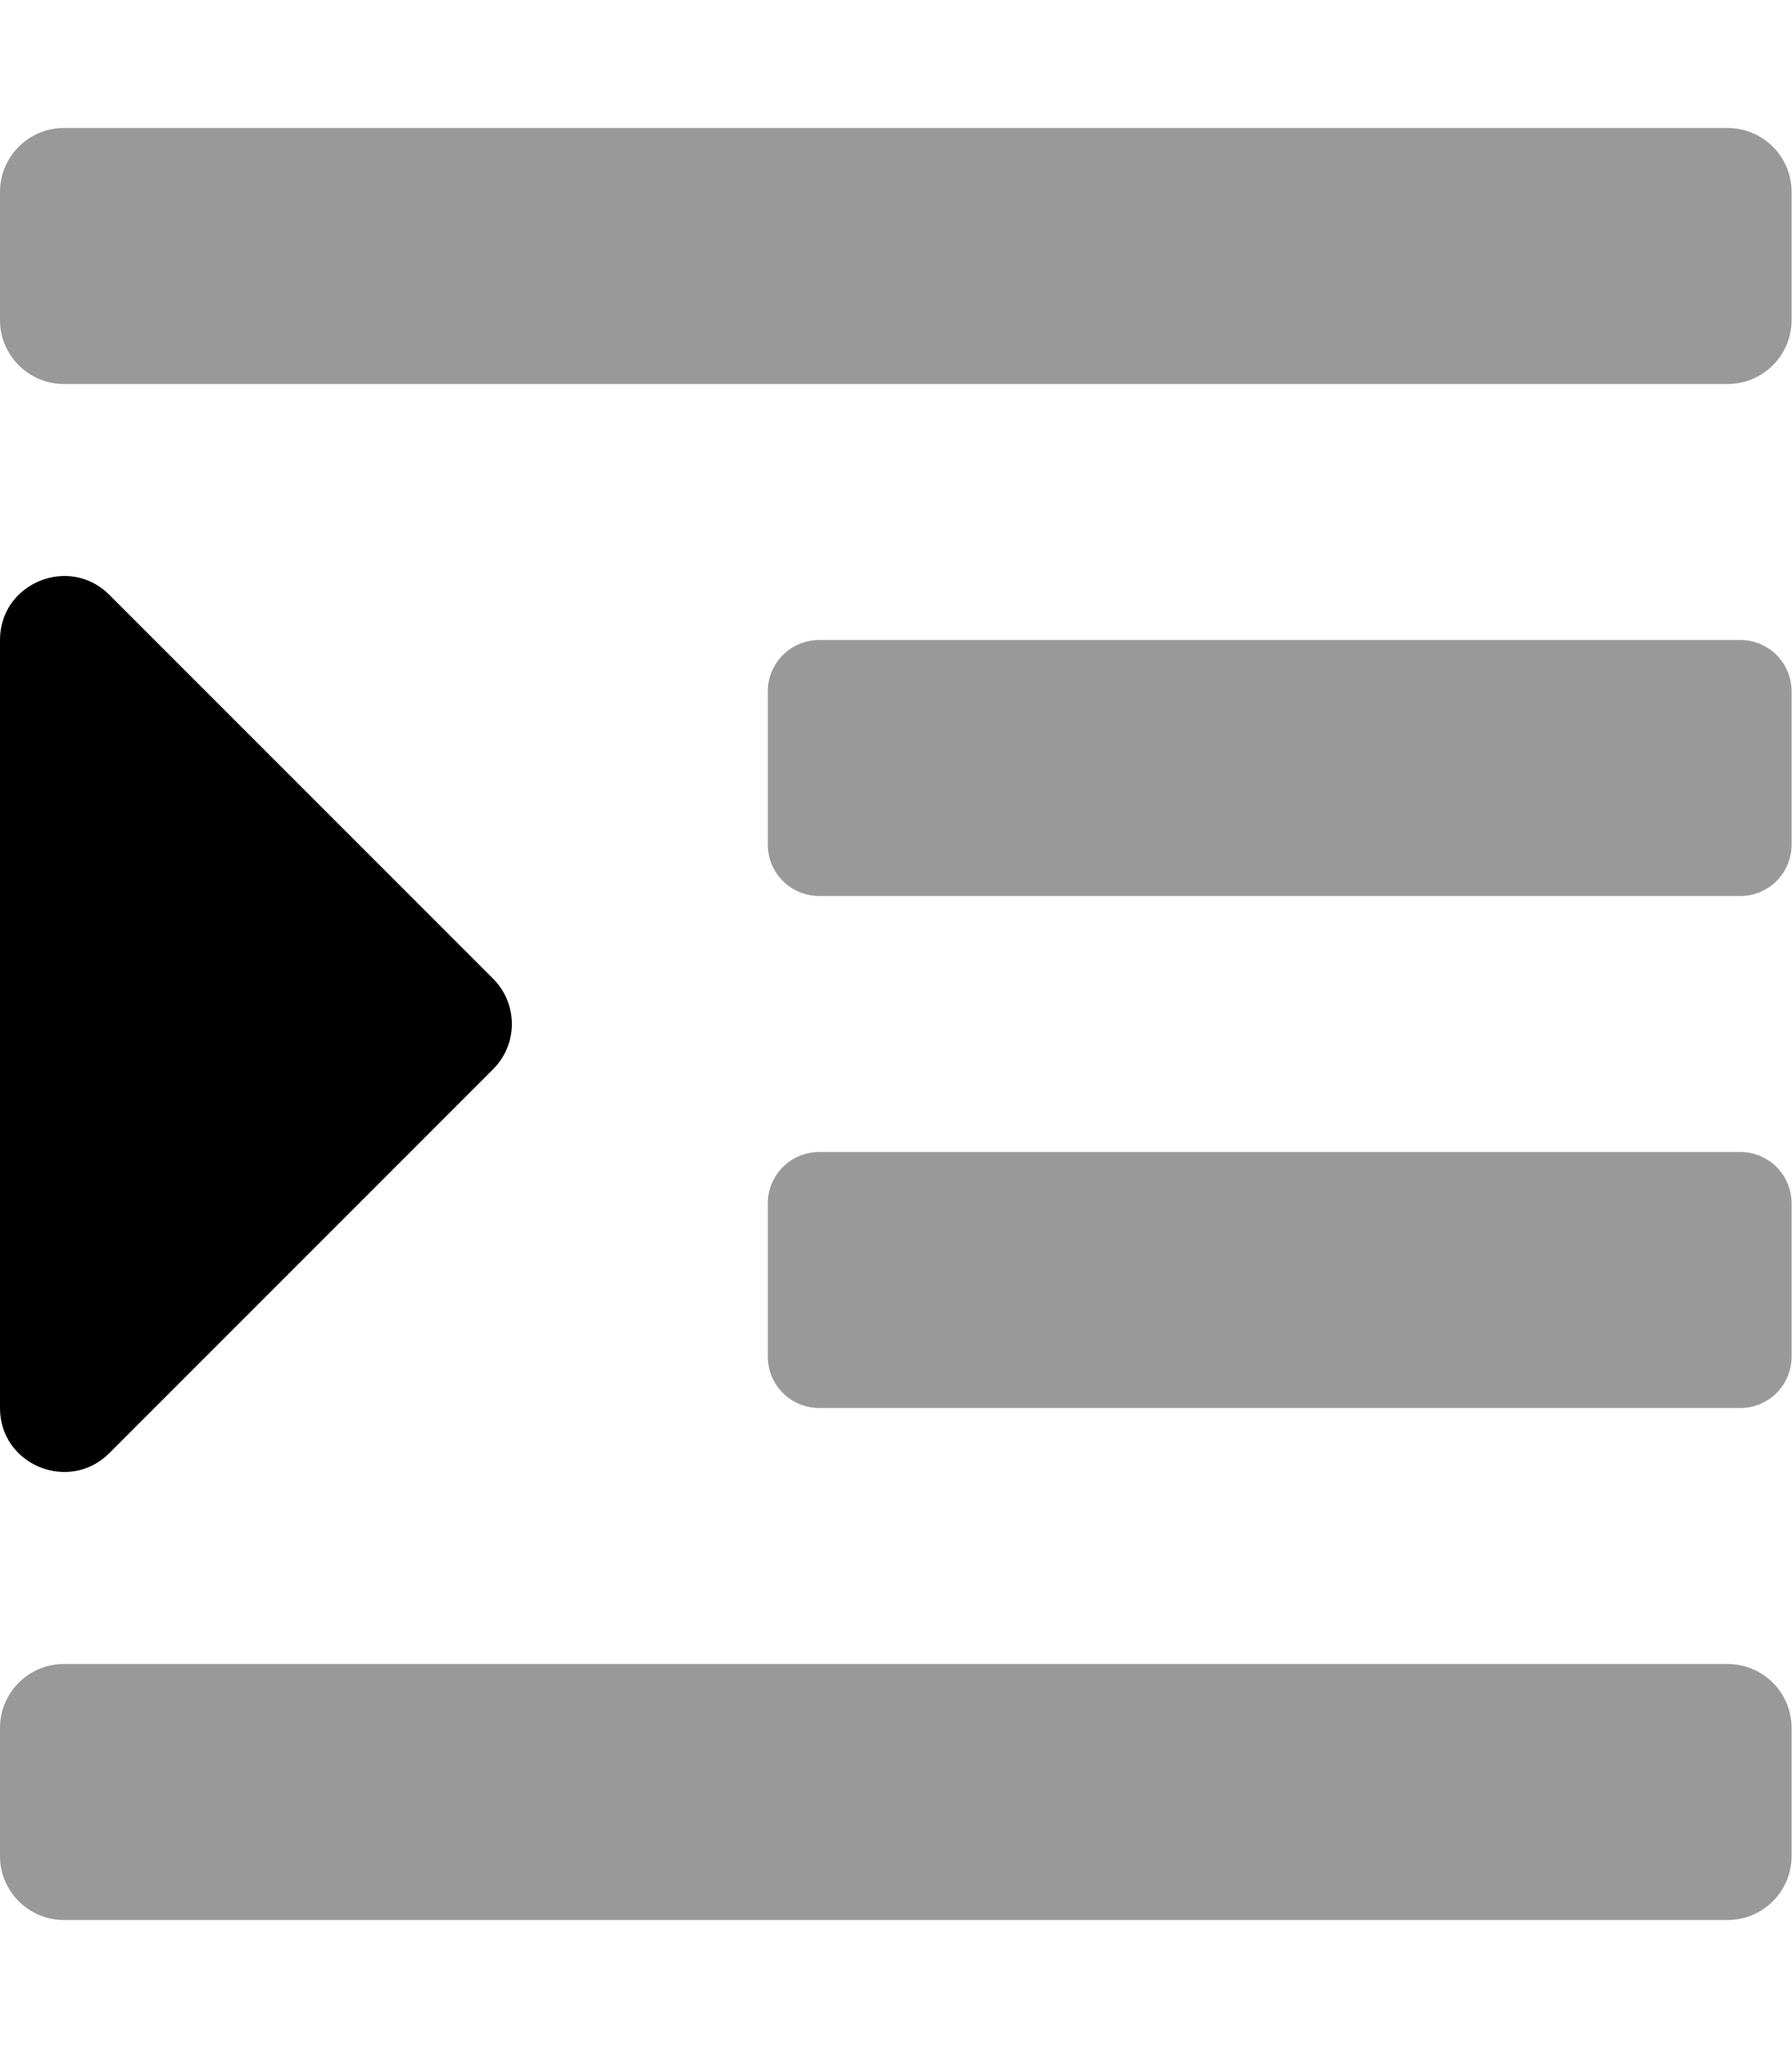
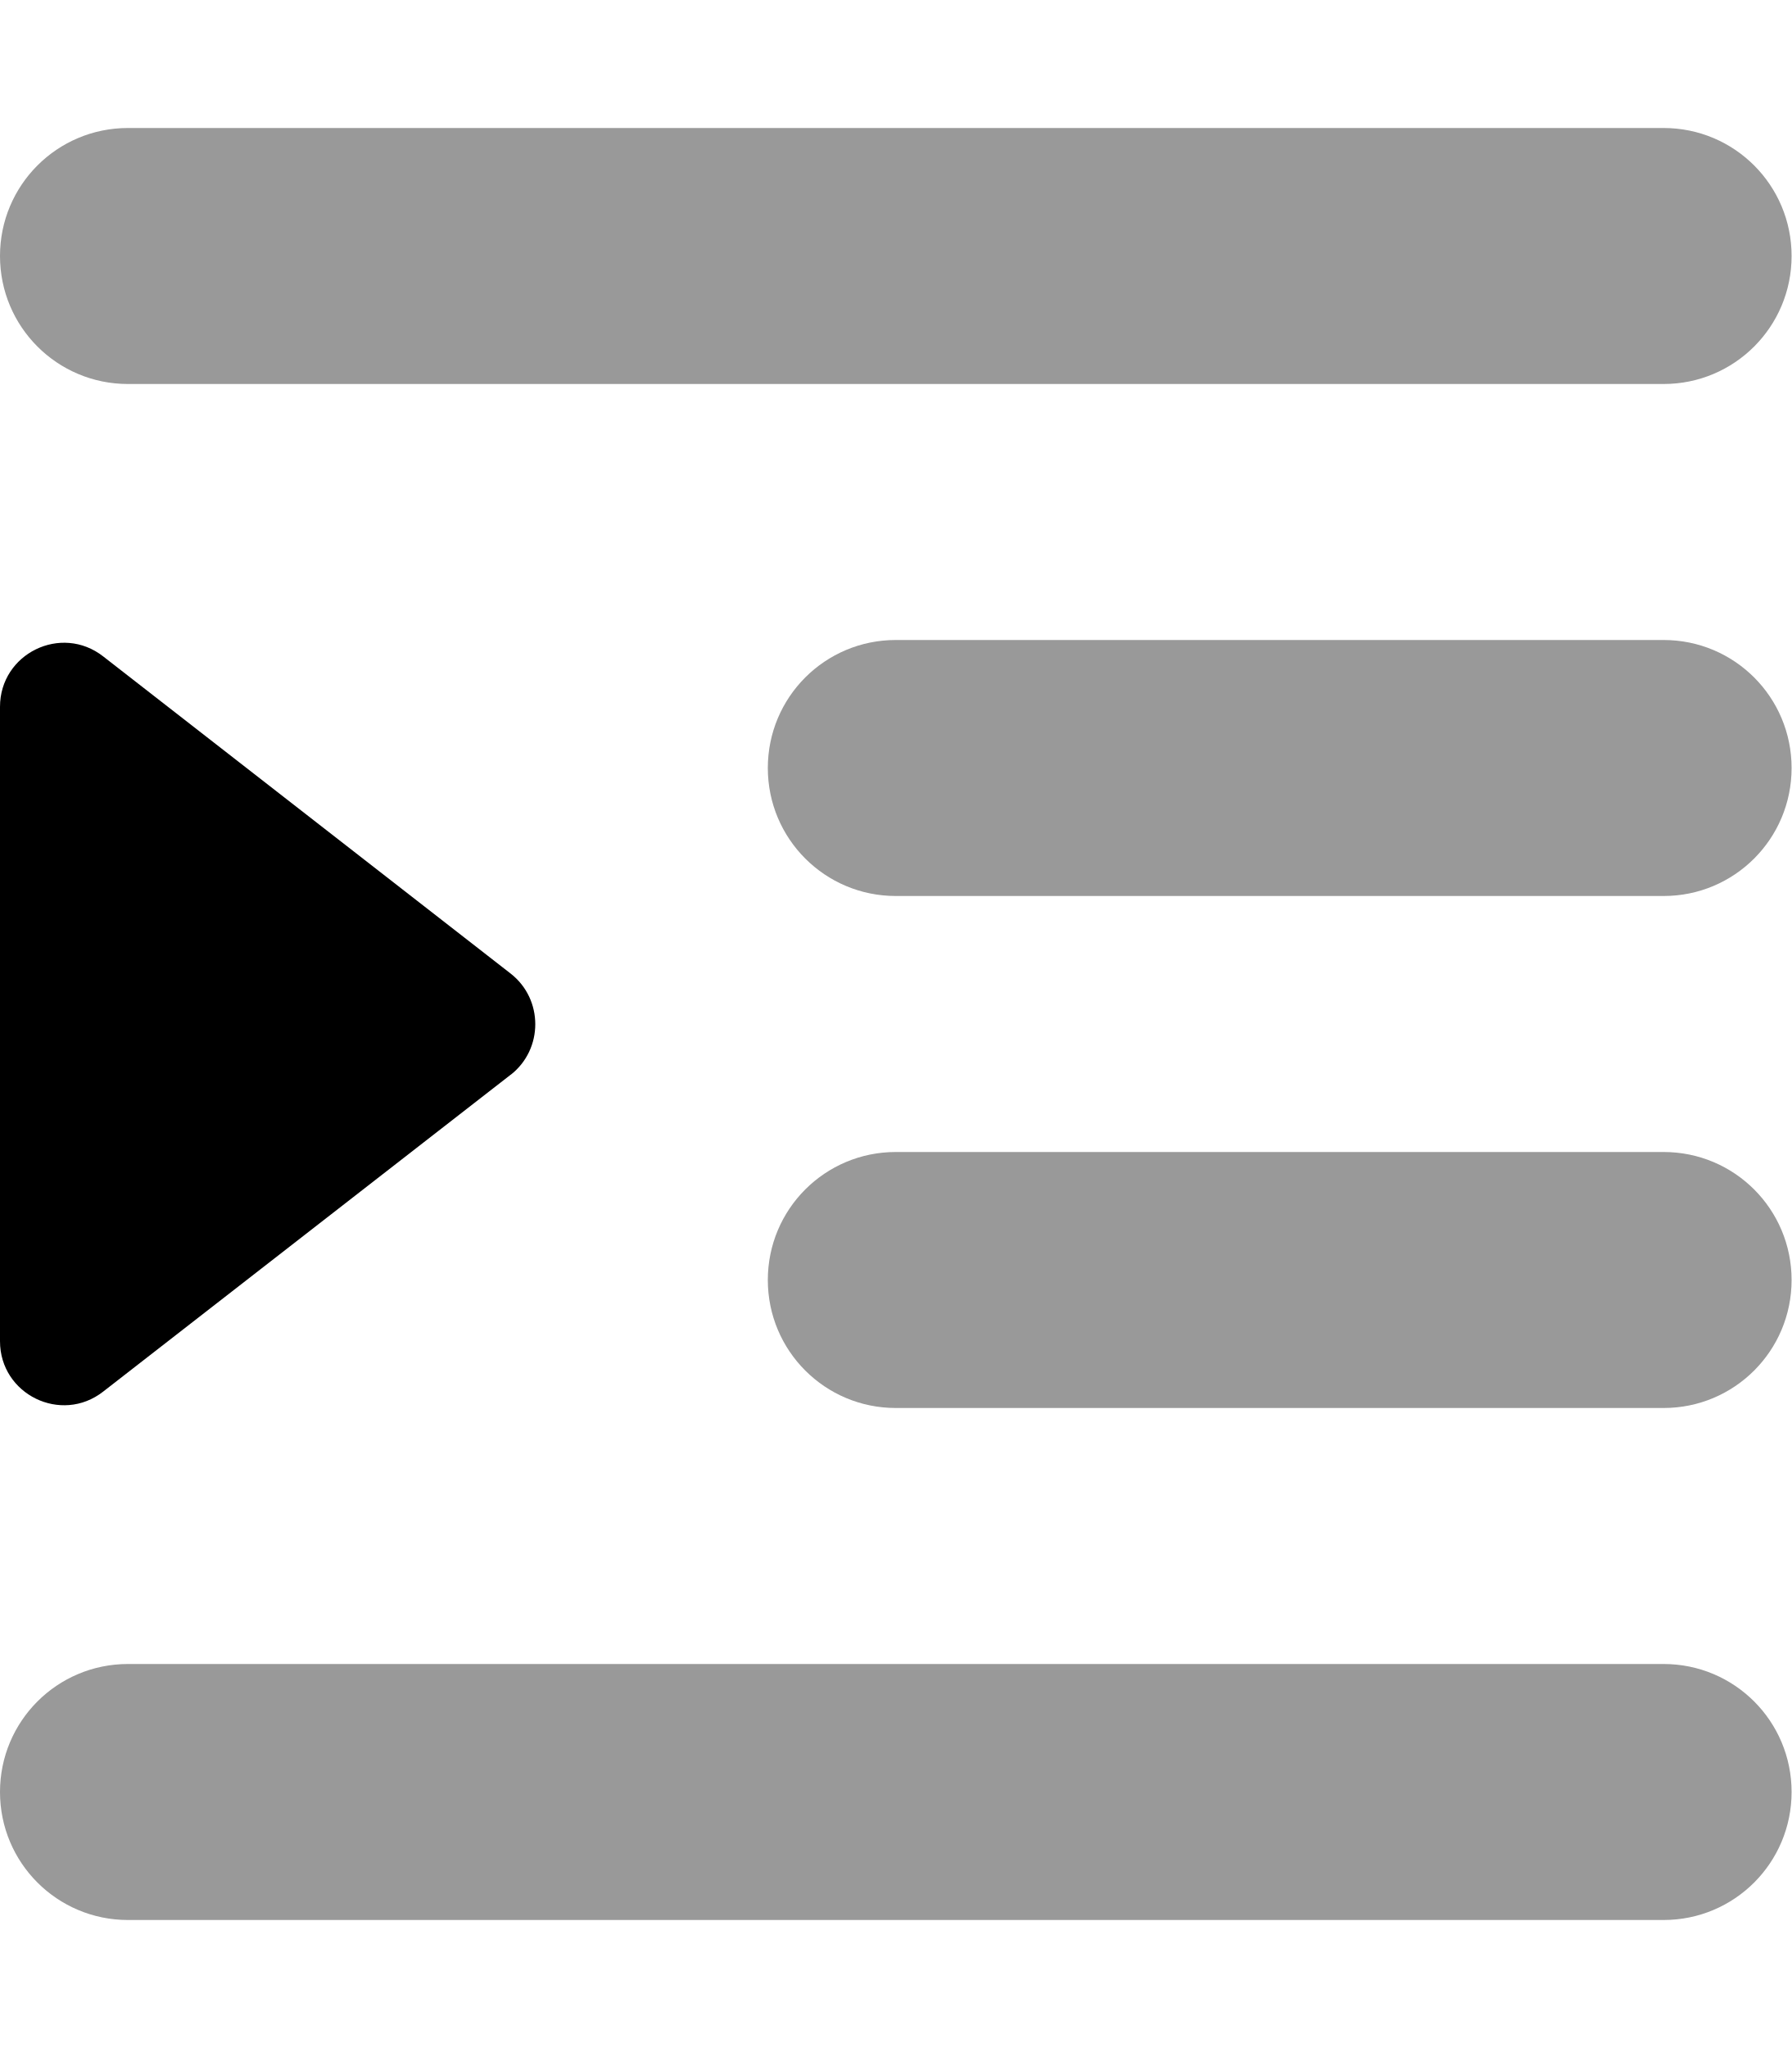
- <svg xmlns="http://www.w3.org/2000/svg" aria-hidden="true" focusable="false" data-prefix="fad" data-icon="indent" class="svg-inline--fa fa-indent fa-w-14" role="img" viewBox="0 0 448 512">
-   <g class="fa-group">
-     <path class="fa-secondary" fill="currentColor" d="M432 416H16a16 16 0 0 0-16 16v32a16 16 0 0 0 16 16h416a16 16 0 0 0 16-16v-32a16 16 0 0 0-16-16zm3.17-128H204.83A12.82 12.82 0 0 0 192 300.83v38.34A12.82 12.82 0 0 0 204.83 352h230.34A12.82 12.82 0 0 0 448 339.17v-38.34A12.82 12.82 0 0 0 435.17 288zm0-128H204.83A12.82 12.82 0 0 0 192 172.83v38.34A12.82 12.82 0 0 0 204.83 224h230.34A12.82 12.82 0 0 0 448 211.17v-38.34A12.82 12.82 0 0 0 435.17 160zM432 32H16A16 16 0 0 0 0 48v32a16 16 0 0 0 16 16h416a16 16 0 0 0 16-16V48a16 16 0 0 0-16-16z" opacity="0.4" />
-     <path class="fa-primary" fill="currentColor" d="M27.31 363.3l96-96a16 16 0 0 0 0-22.62l-96-96C17.27 138.66 0 145.78 0 160v192c0 14.31 17.33 21.3 27.31 11.3z" />
-   </g>
+ <svg xmlns="http://www.w3.org/2000/svg" viewBox="0 0 448 512">
+   <path opacity="0.4" d="M0 64C0 46.3 14.3 32 32 32l384 0c17.7 0 32 14.3 32 32s-14.3 32-32 32L32 96C14.3 96 0 81.7 0 64zM192 192c0-17.7 14.3-32 32-32l192 0c17.7 0 32 14.3 32 32s-14.3 32-32 32l-192 0c-17.7 0-32-14.3-32-32zm32 96l192 0c17.7 0 32 14.3 32 32s-14.3 32-32 32l-192 0c-17.7 0-32-14.3-32-32s14.3-32 32-32zM0 448c0-17.7 14.3-32 32-32l384 0c17.7 0 32 14.3 32 32s-14.3 32-32 32L32 480c-17.7 0-32-14.3-32-32z" />
+   <path d="M127.8 268.6L25.8 347.9C15.3 356.1 0 348.6 0 335.3L0 176.7c0-13.3 15.3-20.8 25.8-12.6l101.9 79.3c8.2 6.4 8.2 18.9 0 25.3z" />
</svg>
